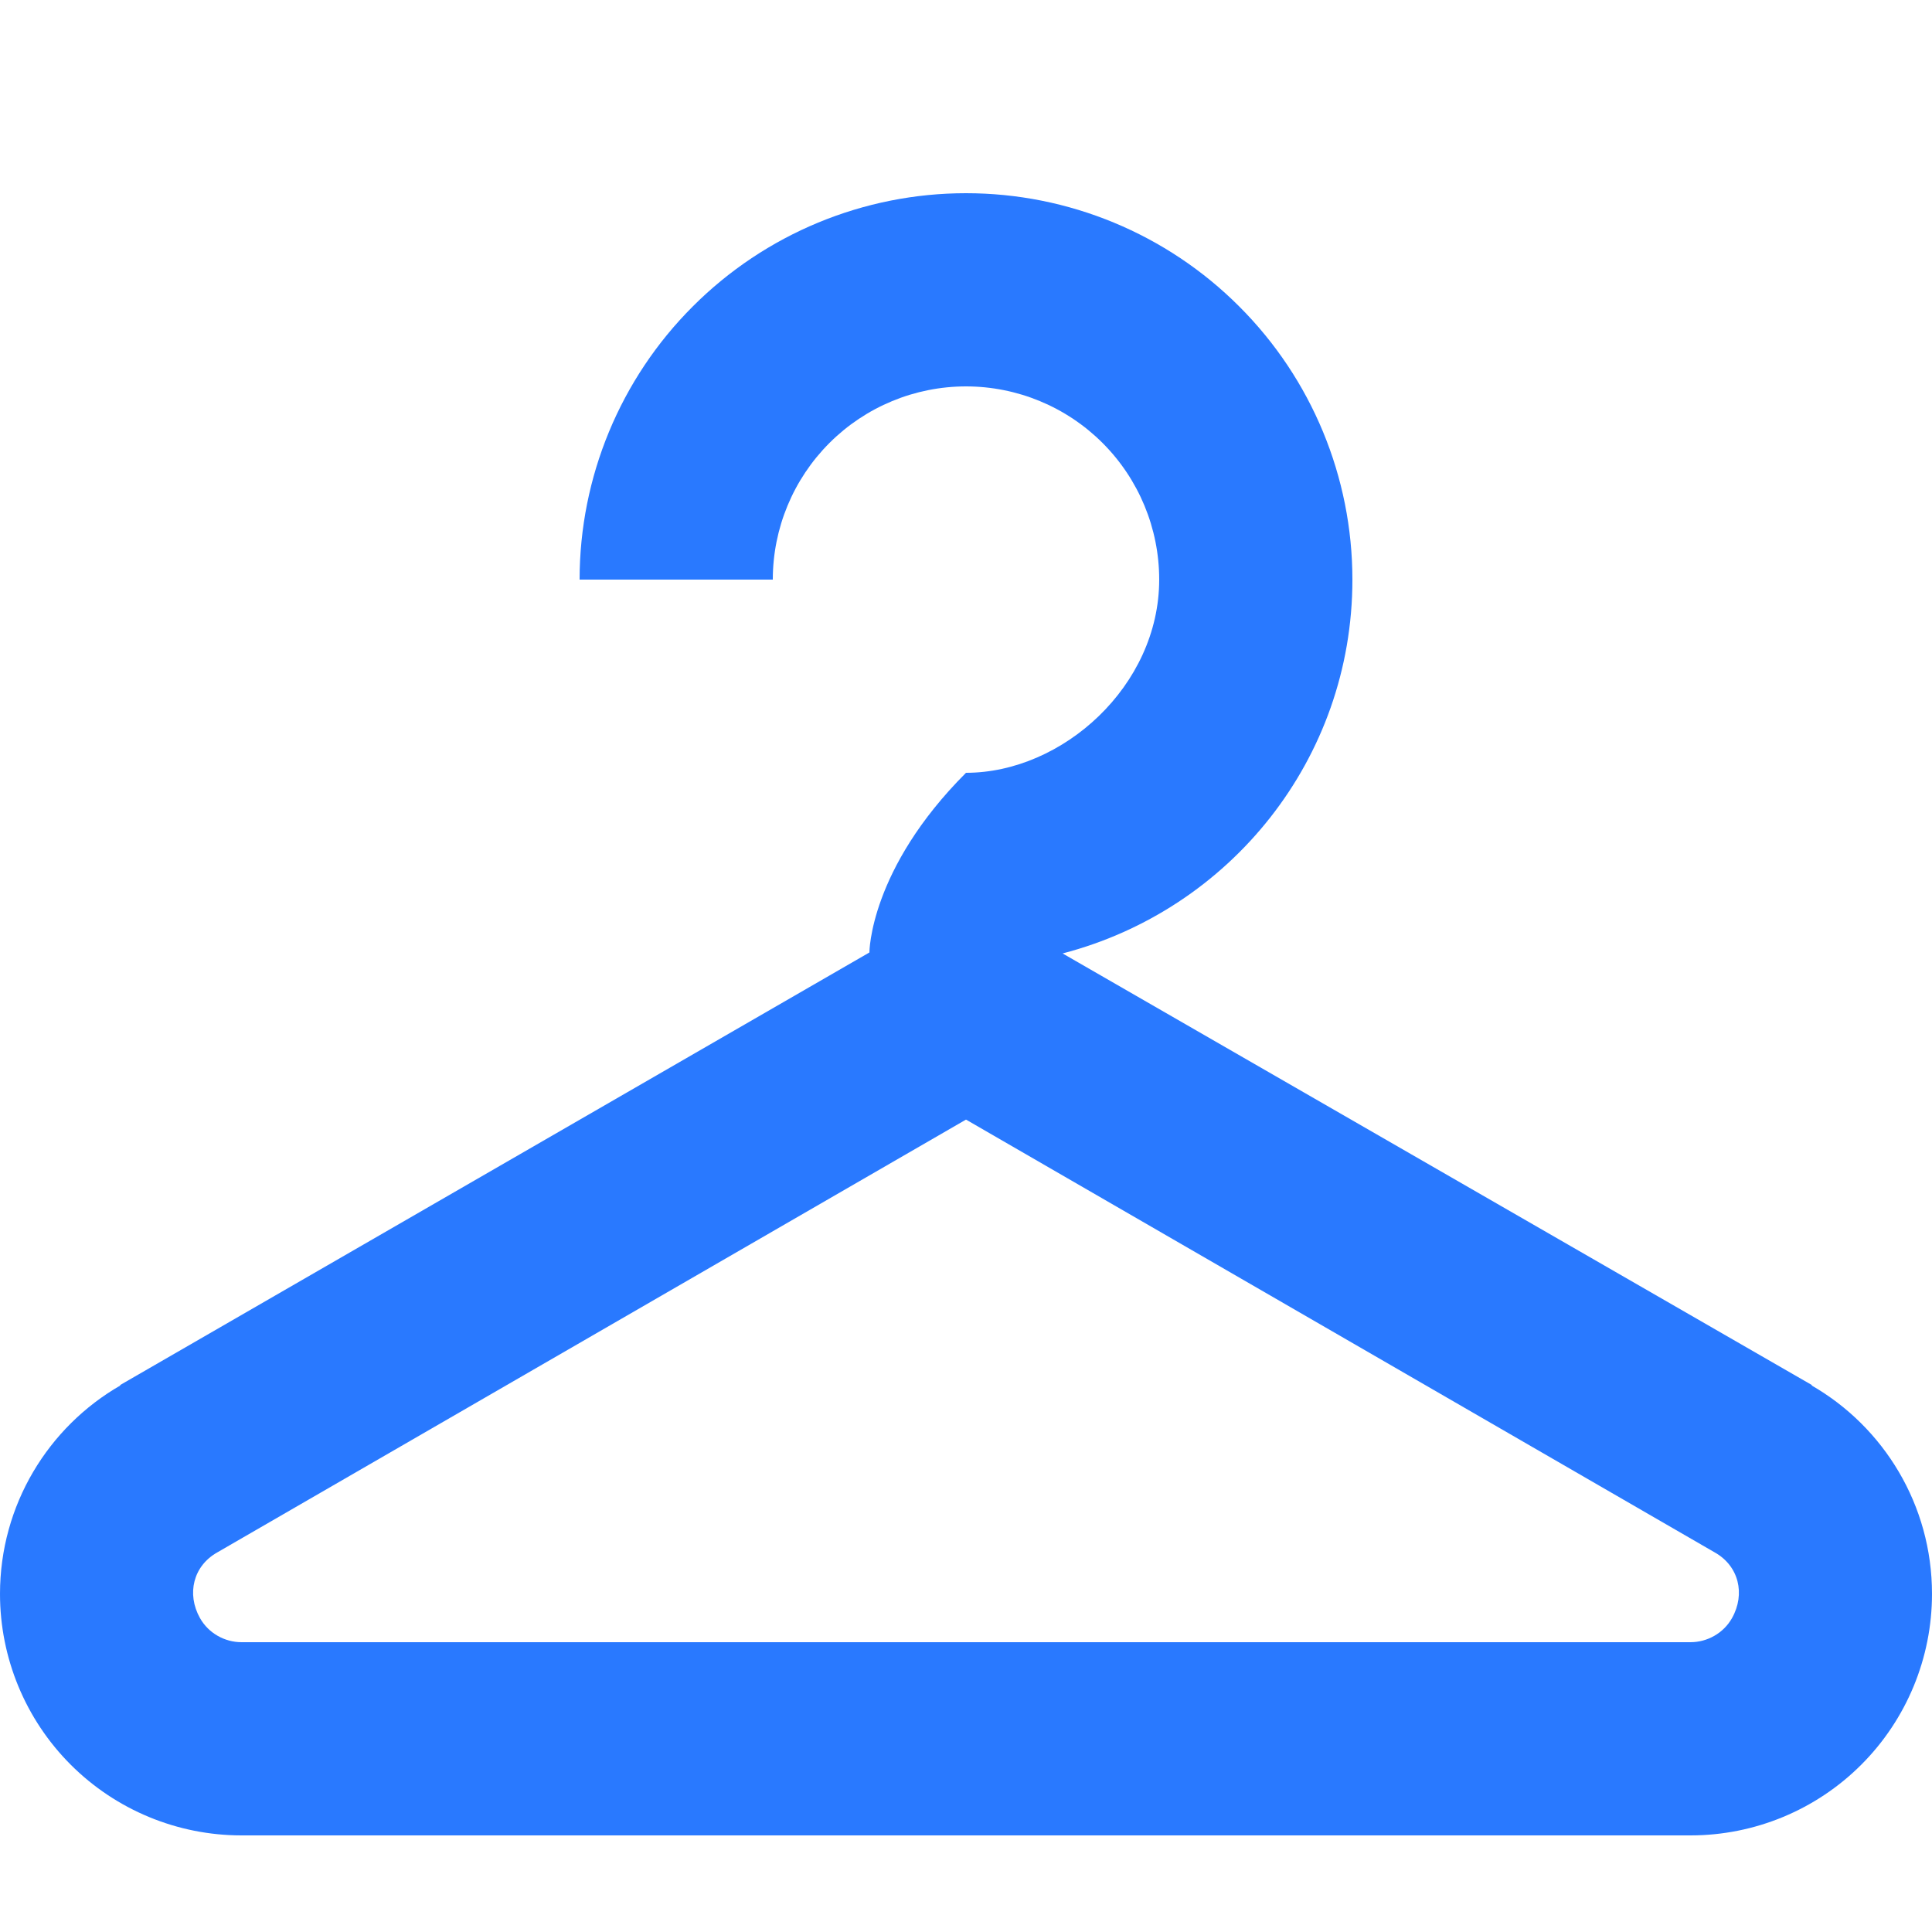
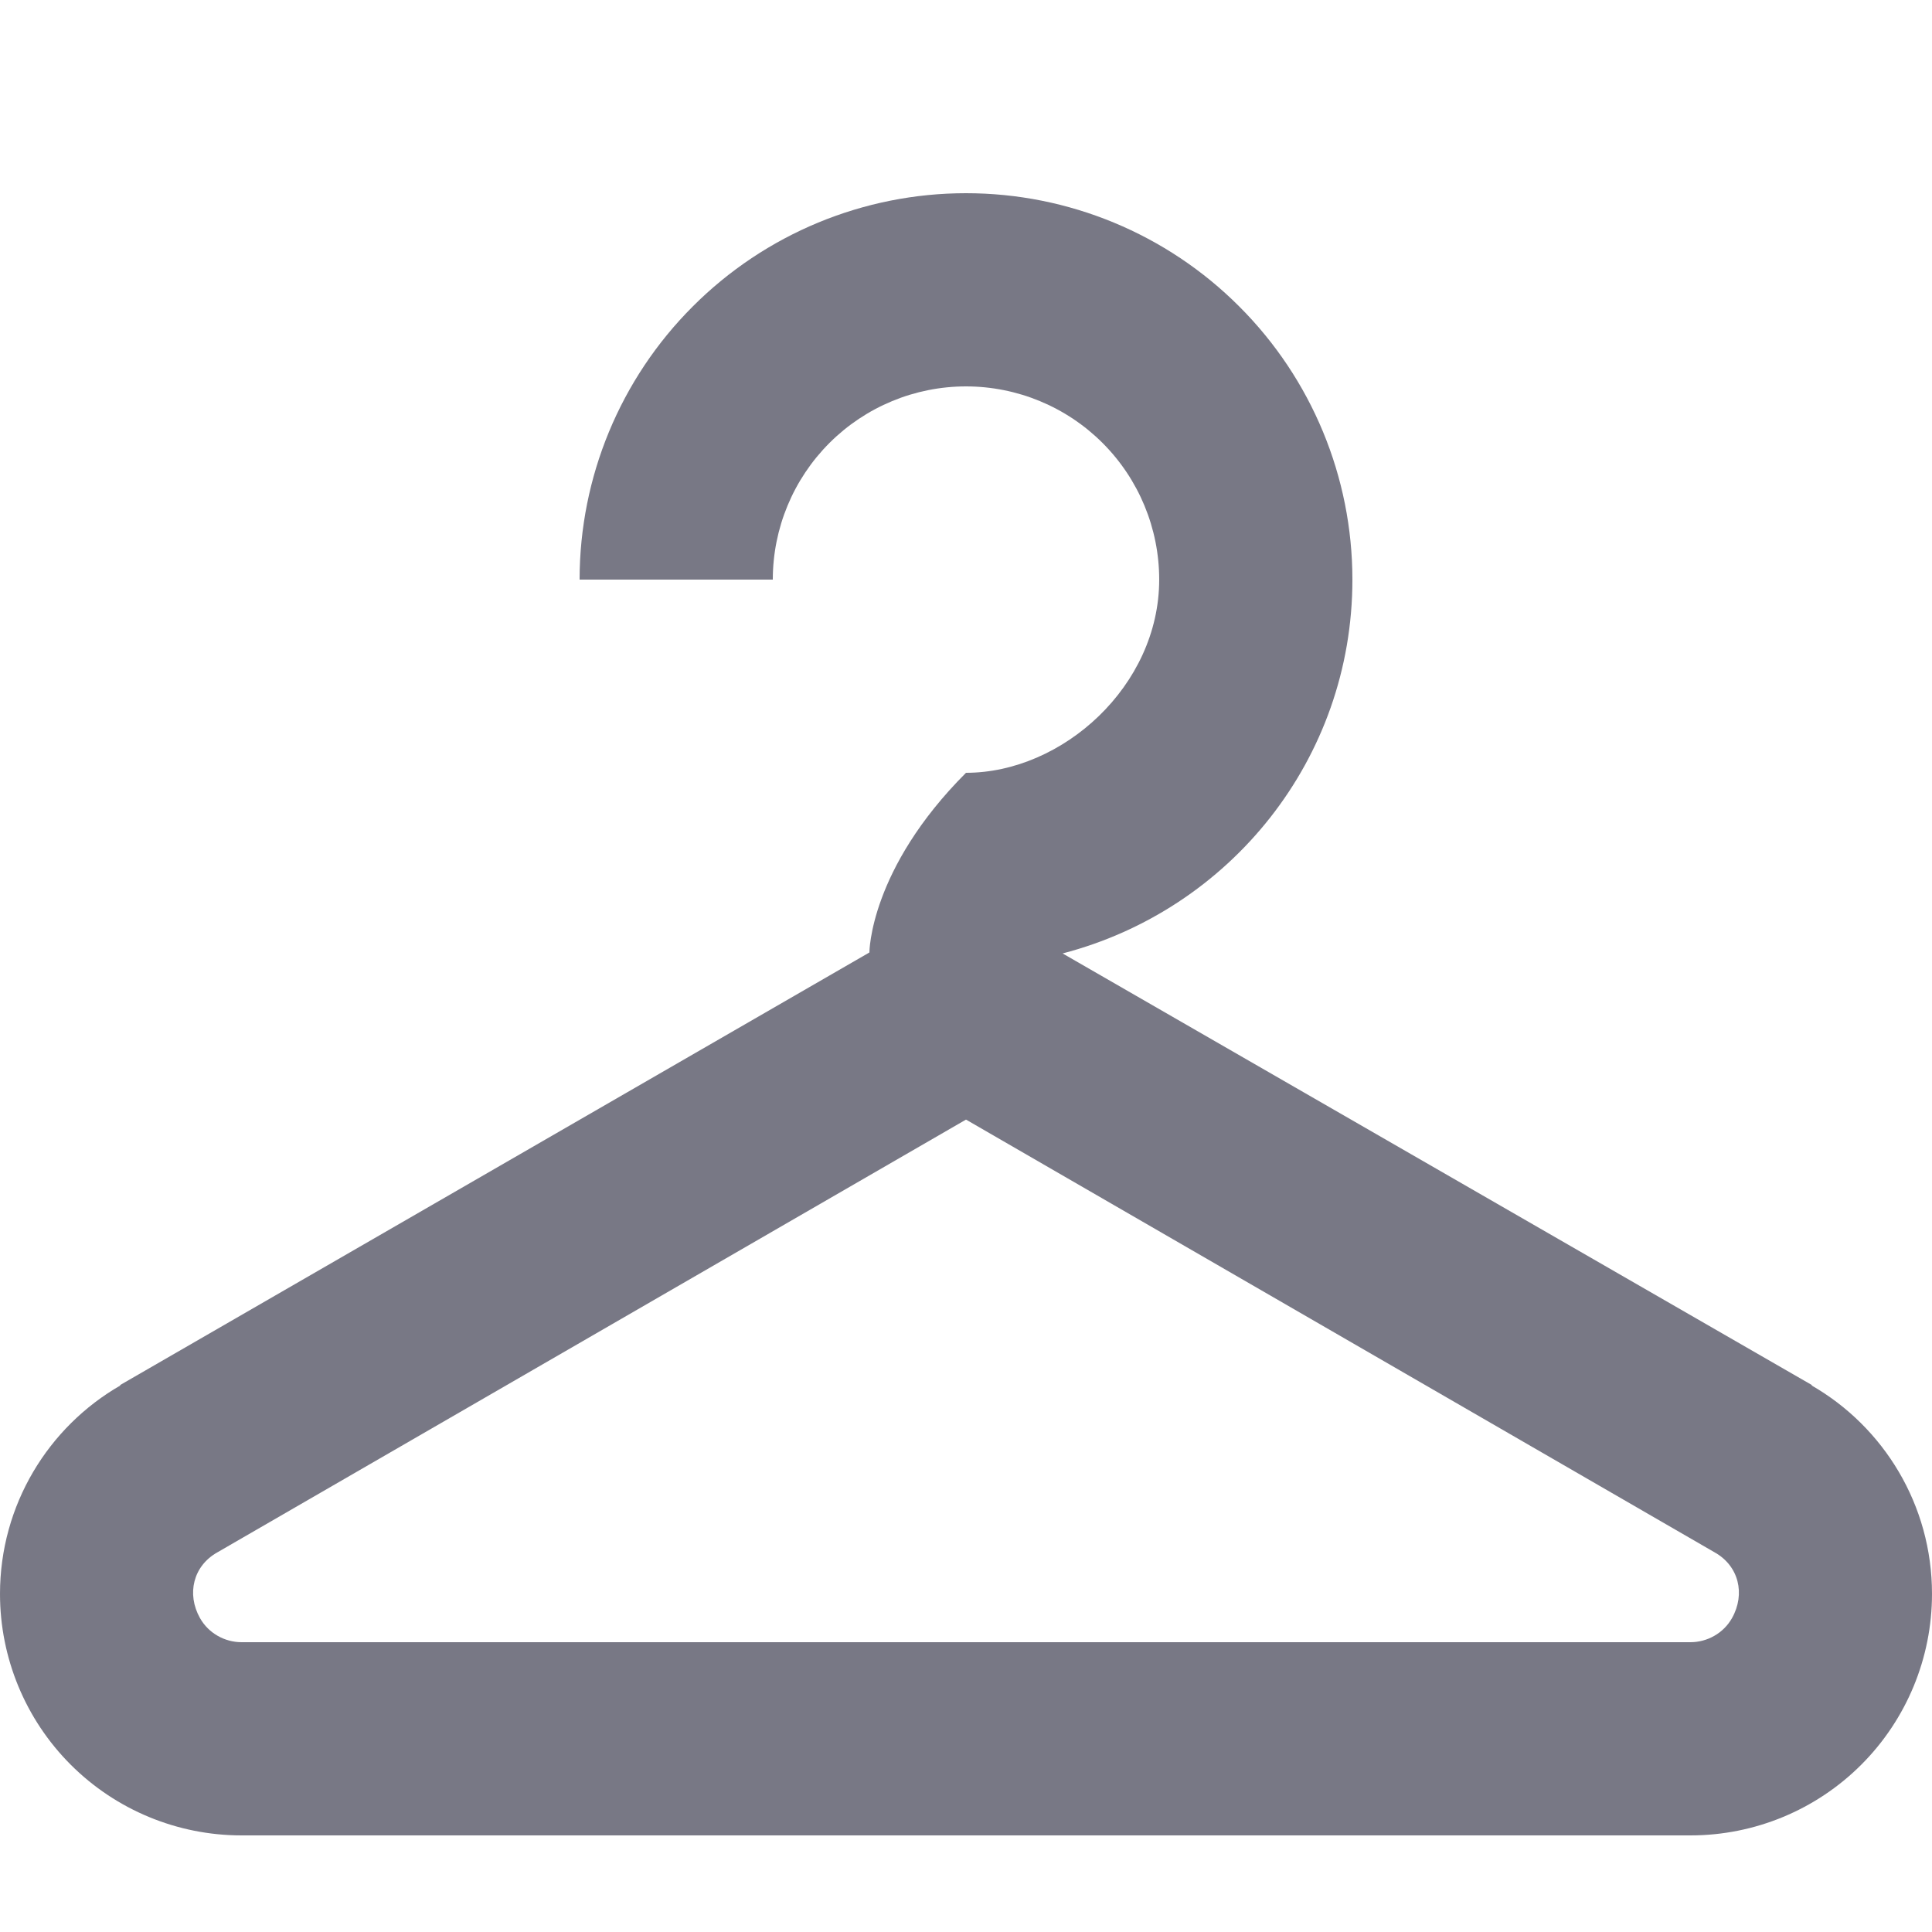
<svg xmlns="http://www.w3.org/2000/svg" width="20" height="20" viewBox="0 0 20 20" fill="none">
-   <path d="M18.76 14.34H18.75C19.5 14.77 20 15.58 20 16.5C20 17.163 19.737 17.799 19.268 18.268C18.799 18.737 18.163 19 17.5 19H2.5C1.837 19 1.201 18.737 0.732 18.268C0.263 17.799 0 17.163 0 16.5C0 15.58 0.5 14.77 1.25 14.34H1.24L9 9.86C9 9.86 9 9 10 8C11 8 12 7.1 12 6C12 5.47 11.789 4.961 11.414 4.586C11.039 4.211 10.53 4 10 4C9.47 4 8.961 4.211 8.586 4.586C8.211 4.961 8 5.47 8 6H6C6 4.939 6.421 3.922 7.172 3.172C7.922 2.421 8.939 2 10 2C11.061 2 12.078 2.421 12.828 3.172C13.579 3.922 14 4.939 14 6C14 7.86 12.73 9.42 11 9.87L18.76 14.34ZM2.5 17H17.5C17.67 17 17.84 16.91 17.93 16.75C18.07 16.5 18 16.21 17.75 16.07L10 11.59L2.25 16.07C2 16.21 1.93 16.5 2.07 16.75C2.16 16.91 2.33 17 2.5 17Z" fill="#2979FF" />
+   <path d="M18.76 14.34H18.75C19.5 14.77 20 15.58 20 16.5C20 17.163 19.737 17.799 19.268 18.268C18.799 18.737 18.163 19 17.5 19H2.5C1.837 19 1.201 18.737 0.732 18.268C0.263 17.799 0 17.163 0 16.5C0 15.58 0.5 14.77 1.25 14.34H1.24L9 9.86C9 9.86 9 9 10 8C11 8 12 7.1 12 6C12 5.47 11.789 4.961 11.414 4.586C11.039 4.211 10.53 4 10 4C9.47 4 8.961 4.211 8.586 4.586C8.211 4.961 8 5.47 8 6H6C6 4.939 6.421 3.922 7.172 3.172C7.922 2.421 8.939 2 10 2C11.061 2 12.078 2.421 12.828 3.172C13.579 3.922 14 4.939 14 6C14 7.86 12.73 9.42 11 9.87L18.76 14.34ZM2.5 17H17.5C17.67 17 17.84 16.91 17.93 16.75C18.07 16.5 18 16.21 17.75 16.07L10 11.59L2.25 16.07C2 16.21 1.93 16.5 2.07 16.75C2.16 16.91 2.33 17 2.5 17Z" fill="#787885" />
</svg>
